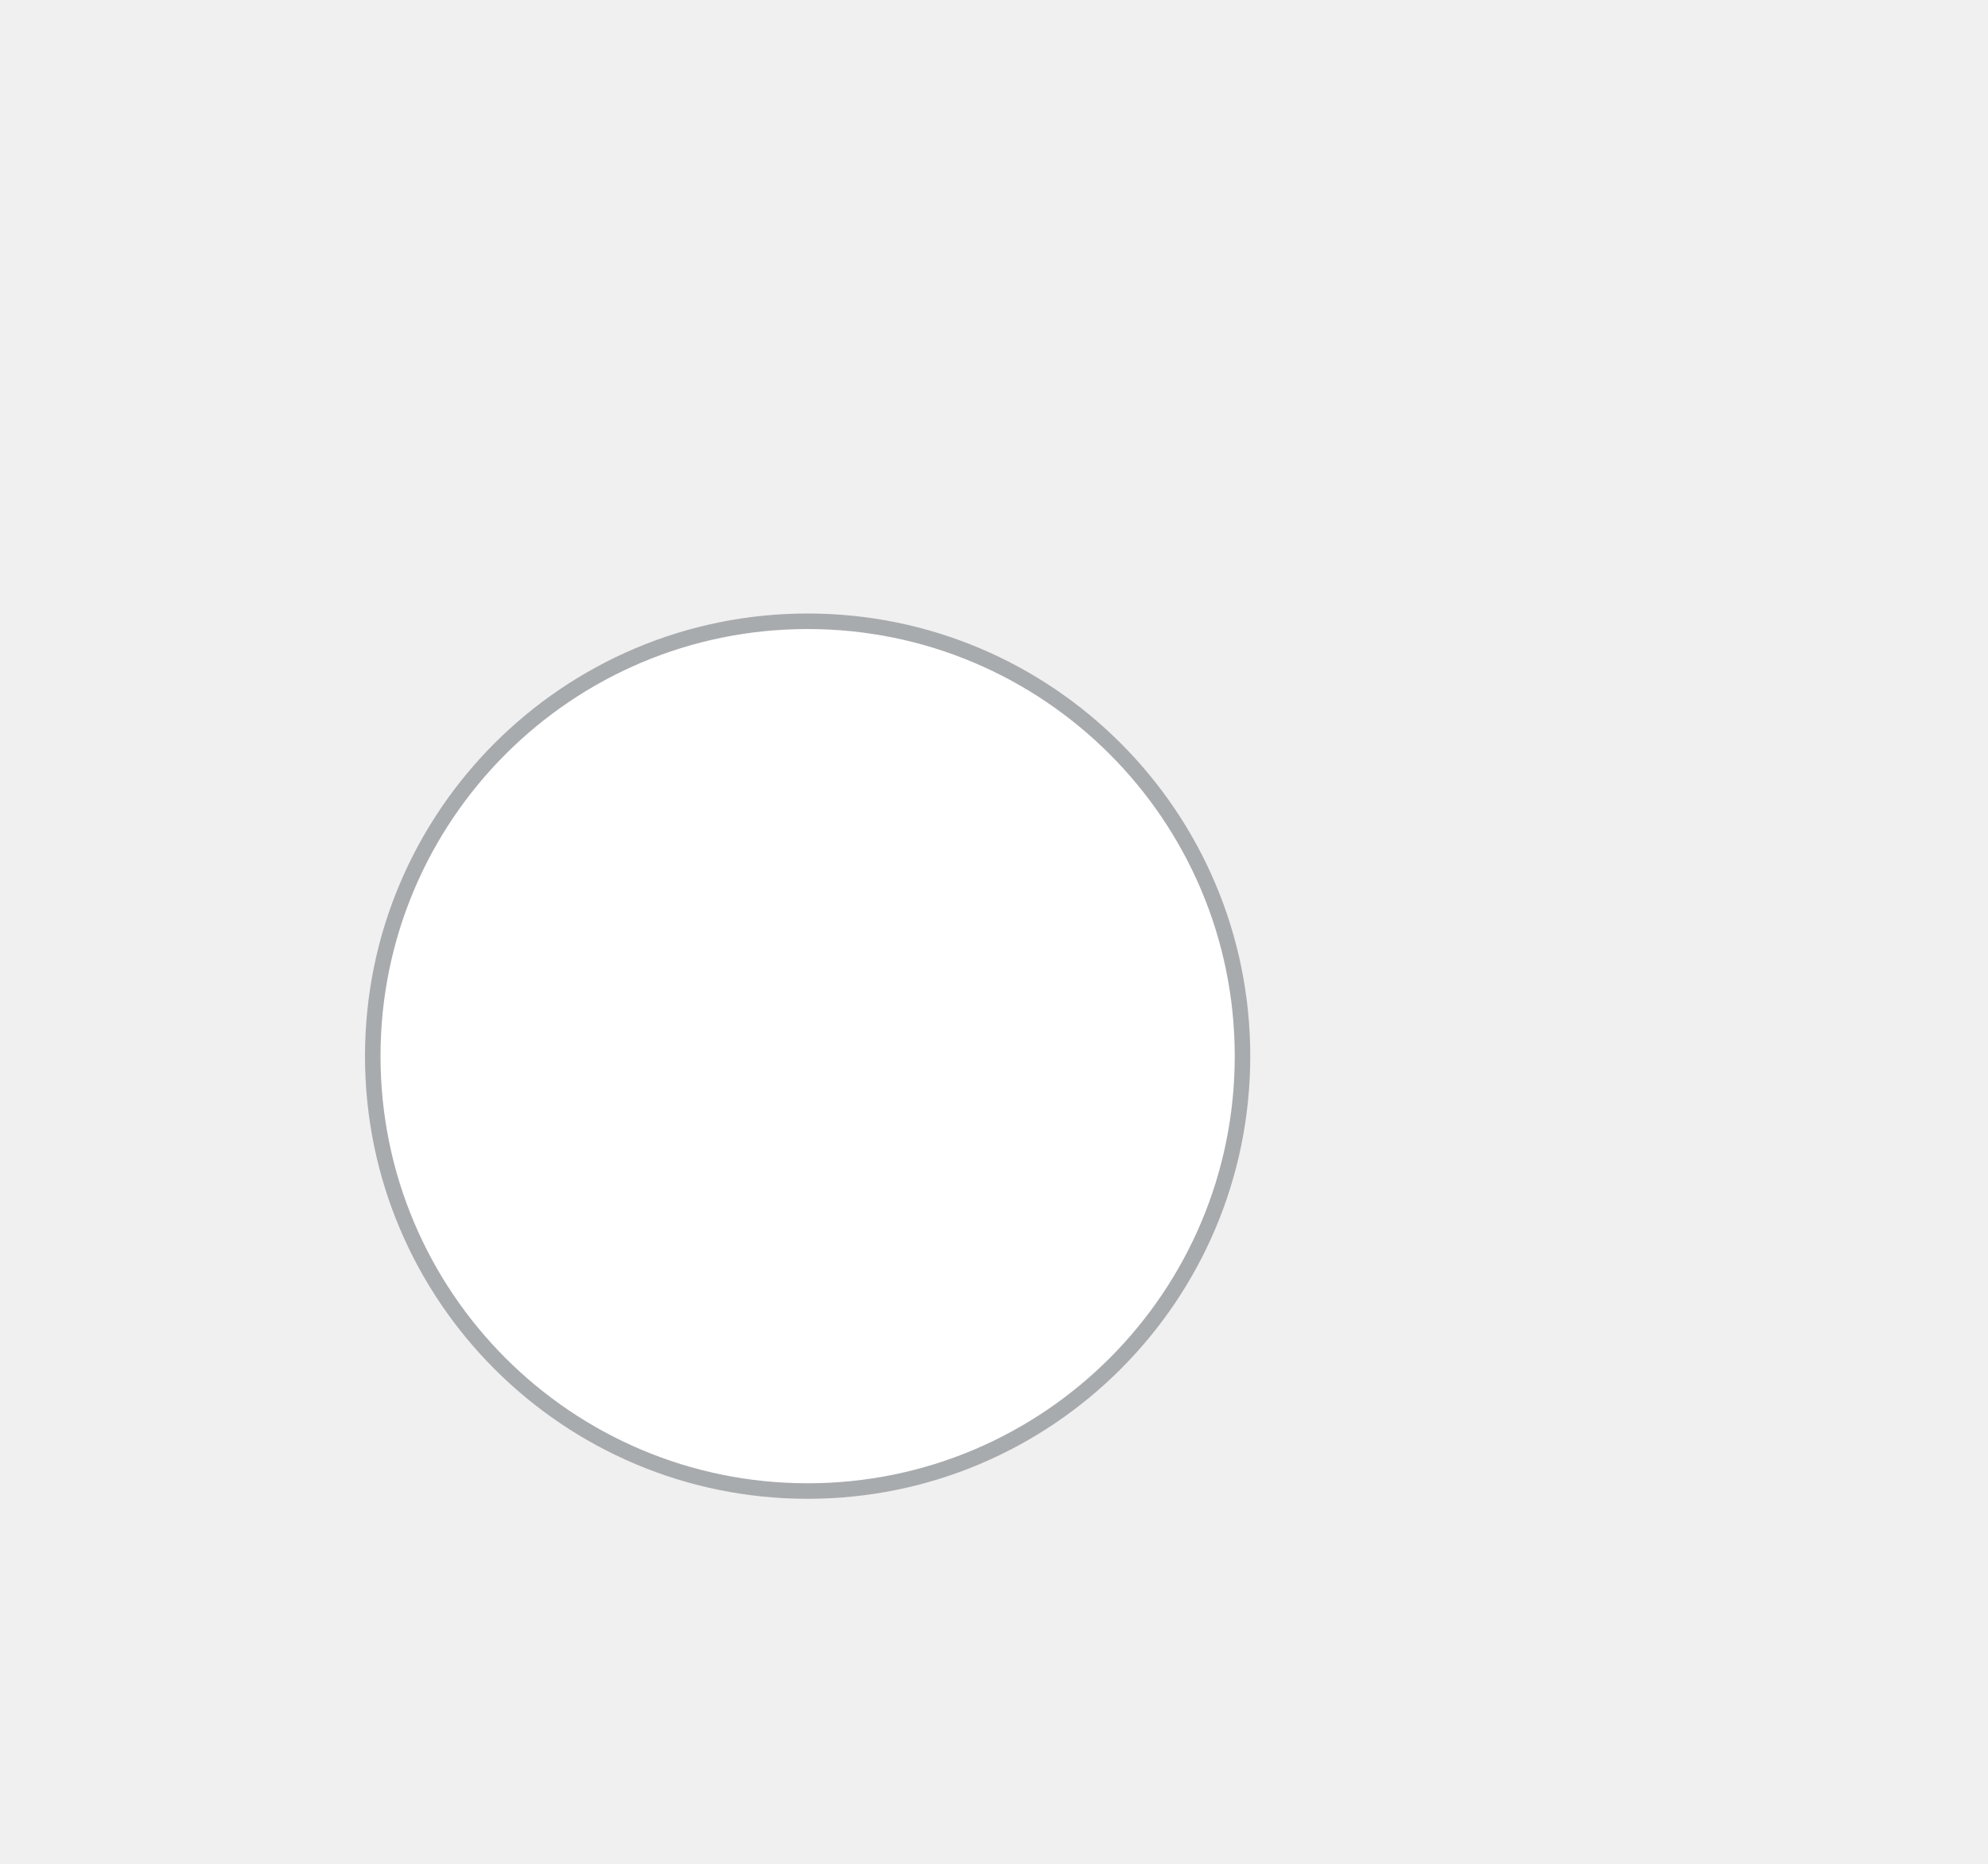
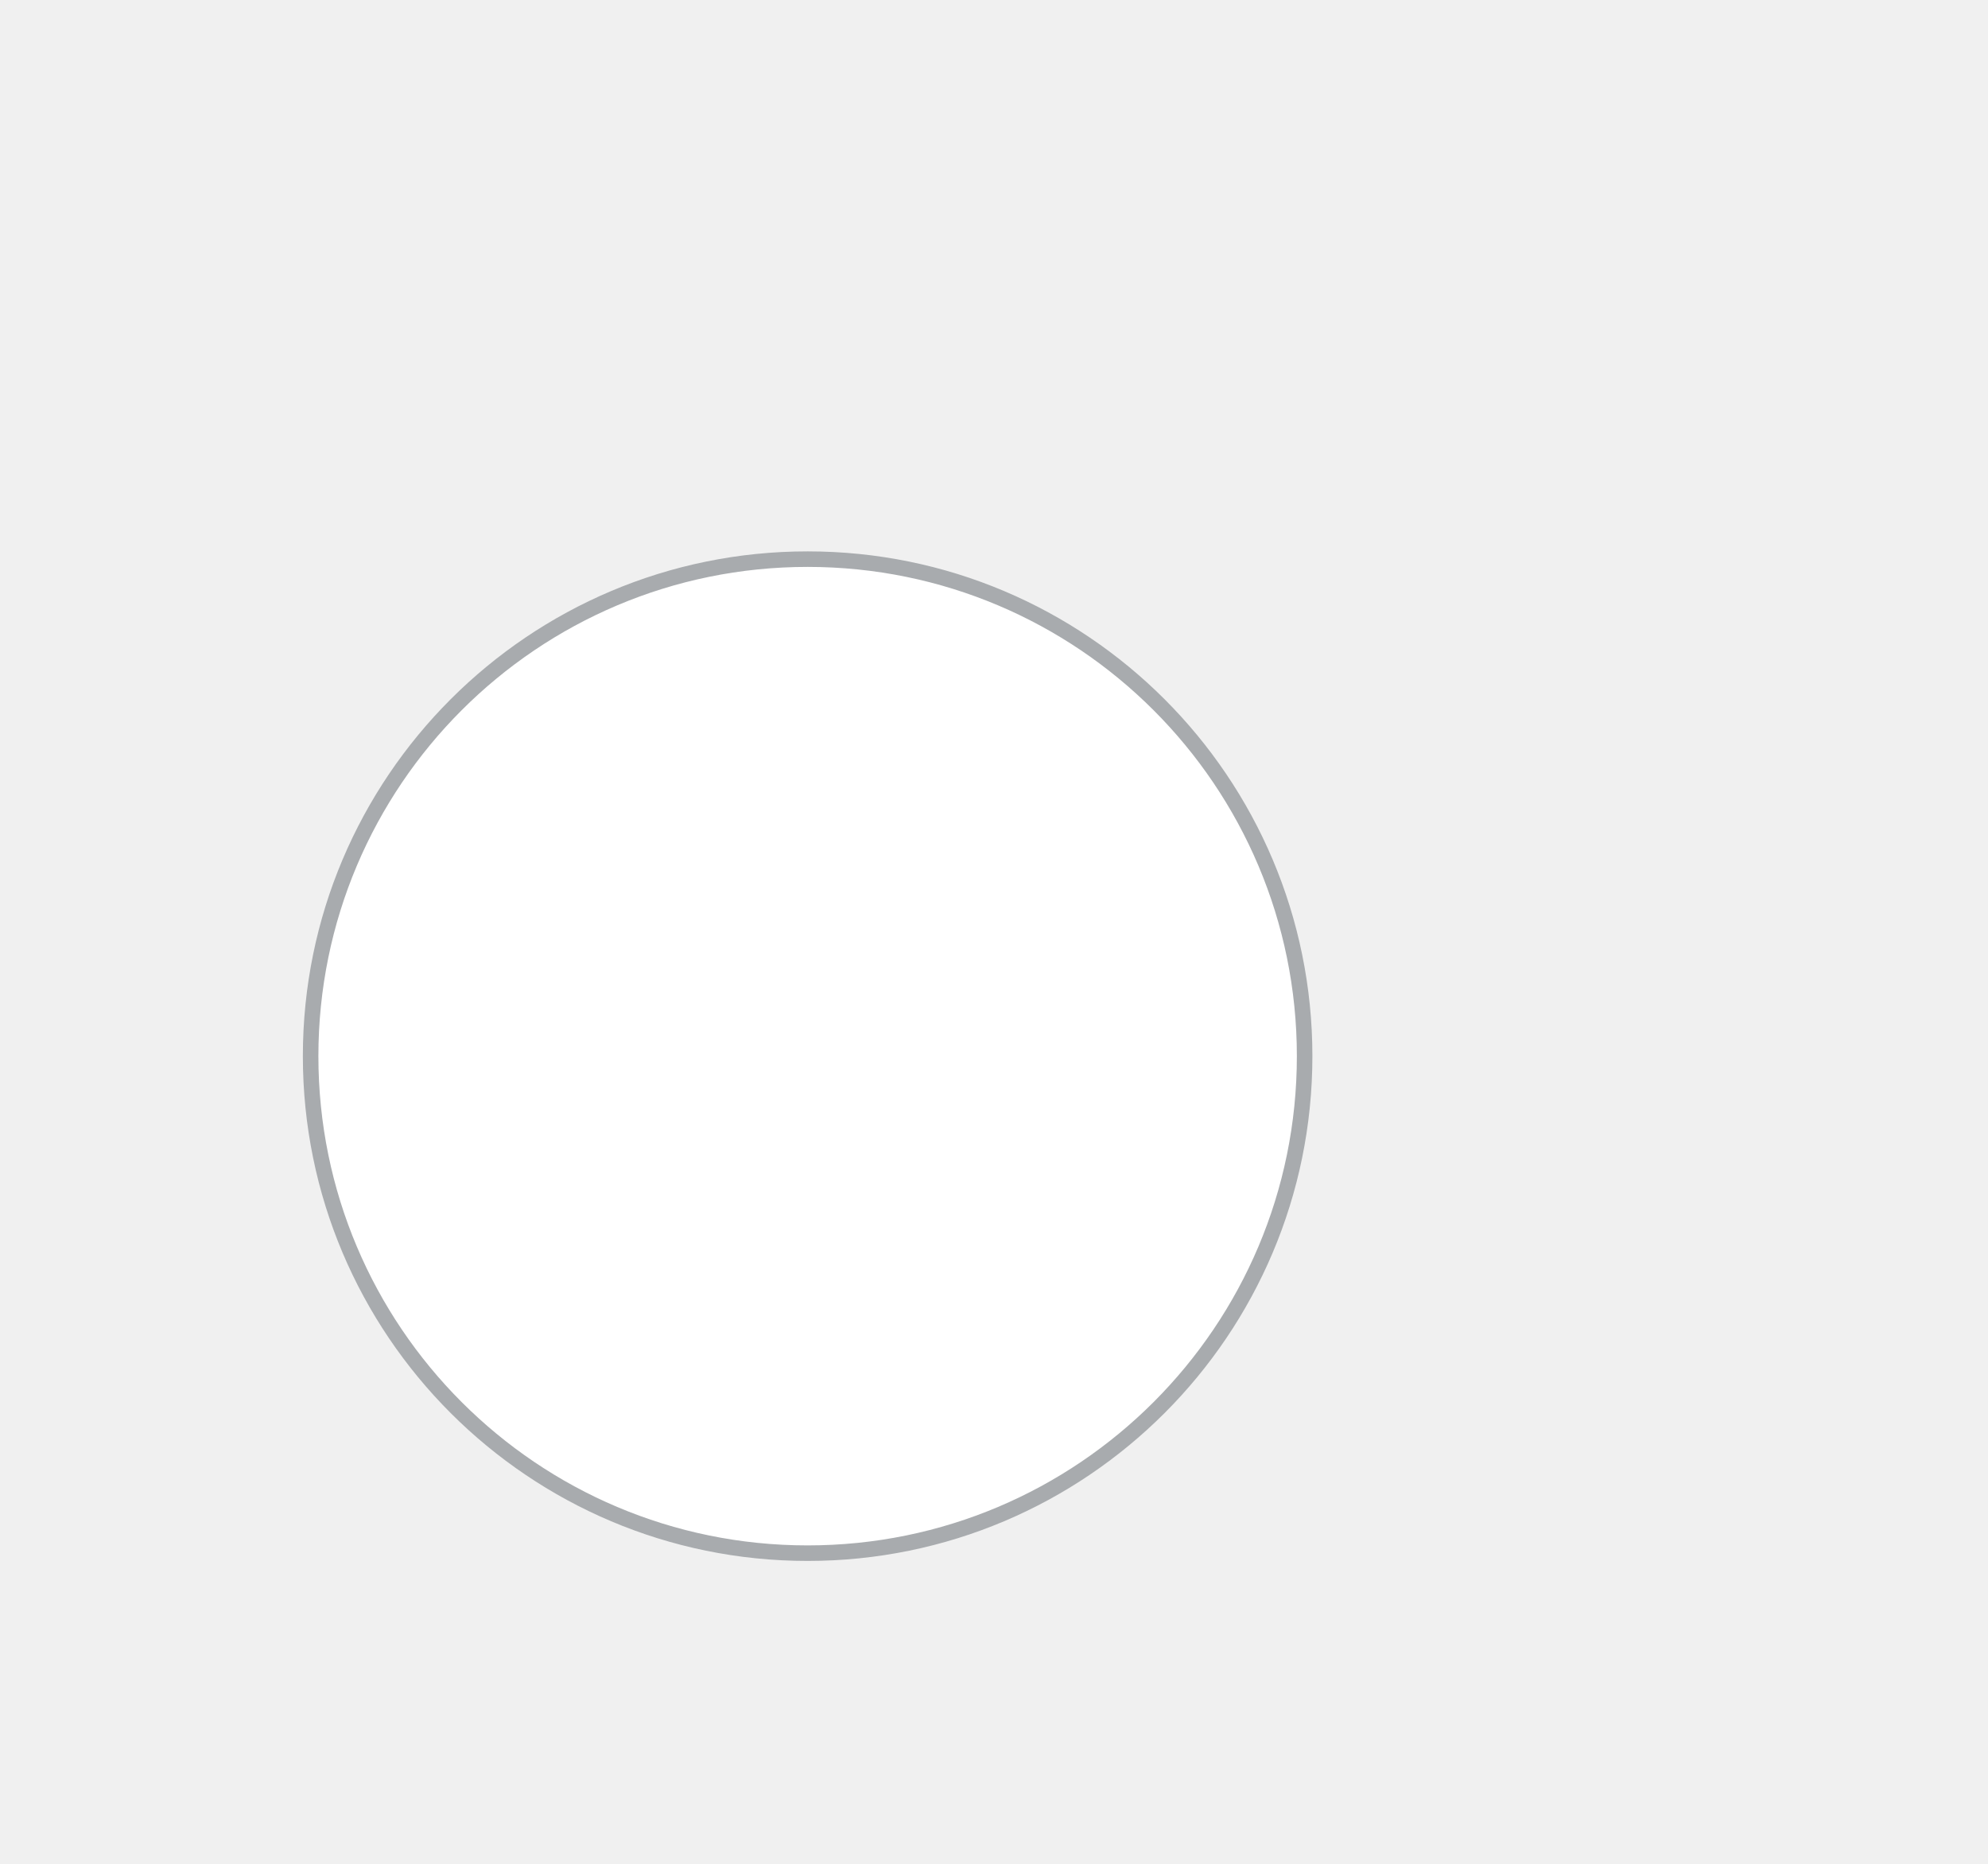
<svg xmlns="http://www.w3.org/2000/svg" viewBox="0 0 128 120" role="img" aria-label="FROG default boolean round LED realization template" data-frog-template="frog.realizations.default.boolean.circular" data-frog-target-classes="frog.widgets.boolean_control frog.widgets.boolean_indicator" data-frog-variant="circular">
  <defs>
    <style>
      #label_text,
      #caption_text,
      #state_text {
        display: none;
      }

      #placement_bounds {
        display: none;
        fill: none;
        stroke: none;
      }

      #state_face {
        fill: #ffffff;
        stroke: #A8ABAE;
        stroke-width: 1px;
        vector-effect: non-scaling-stroke;
      }

      #focus_ring {
        display: none;
        fill: none;
        stroke: #00ADEF;
        stroke-width: 1px;
        vector-effect: non-scaling-stroke;
      }
    </style>
  </defs>
  <g id="root" data-frog-part="root">
    <text id="label_text" data-frog-part="label" data-frog-member="label.text" data-frog-anchor="label.anchor" x="16" y="24">boolean_1</text>
    <text id="caption_text" data-frog-part="caption" data-frog-member="caption.text" data-frog-anchor="caption.anchor" x="16" y="24">Boolean</text>
    <rect id="placement_bounds" data-frog-part="placement_bounds" x="16" y="32" width="72" height="72" data-frog-role="ide_placement_aura" />
-     <ellipse id="state_face" data-frog-part="state_face" cx="52" cy="68" rx="28" ry="28" data-frog-bind="value style.state_face.*" />
-     <ellipse id="focus_ring" data-frog-part="focus_ring" cx="52" cy="68" rx="28" ry="28" data-frog-bind="interaction.focused style.focus_ring.*" />
+     <ellipse id="state_face" data-frog-part="state_face" cx="52" cy="68" rx="32" ry="32" data-frog-bind="value style.state_face.*" />
+     <ellipse id="focus_ring" data-frog-part="focus_ring" cx="52" cy="68" rx="32" ry="32" data-frog-bind="interaction.focused style.focus_ring.*" />
    <text id="state_text" data-frog-part="state_text" data-frog-member="state_text.true_text state_text.false_text" data-frog-anchor="state_text.center" x="52" y="68" text-anchor="middle" dominant-baseline="middle">On</text>
  </g>
</svg>
